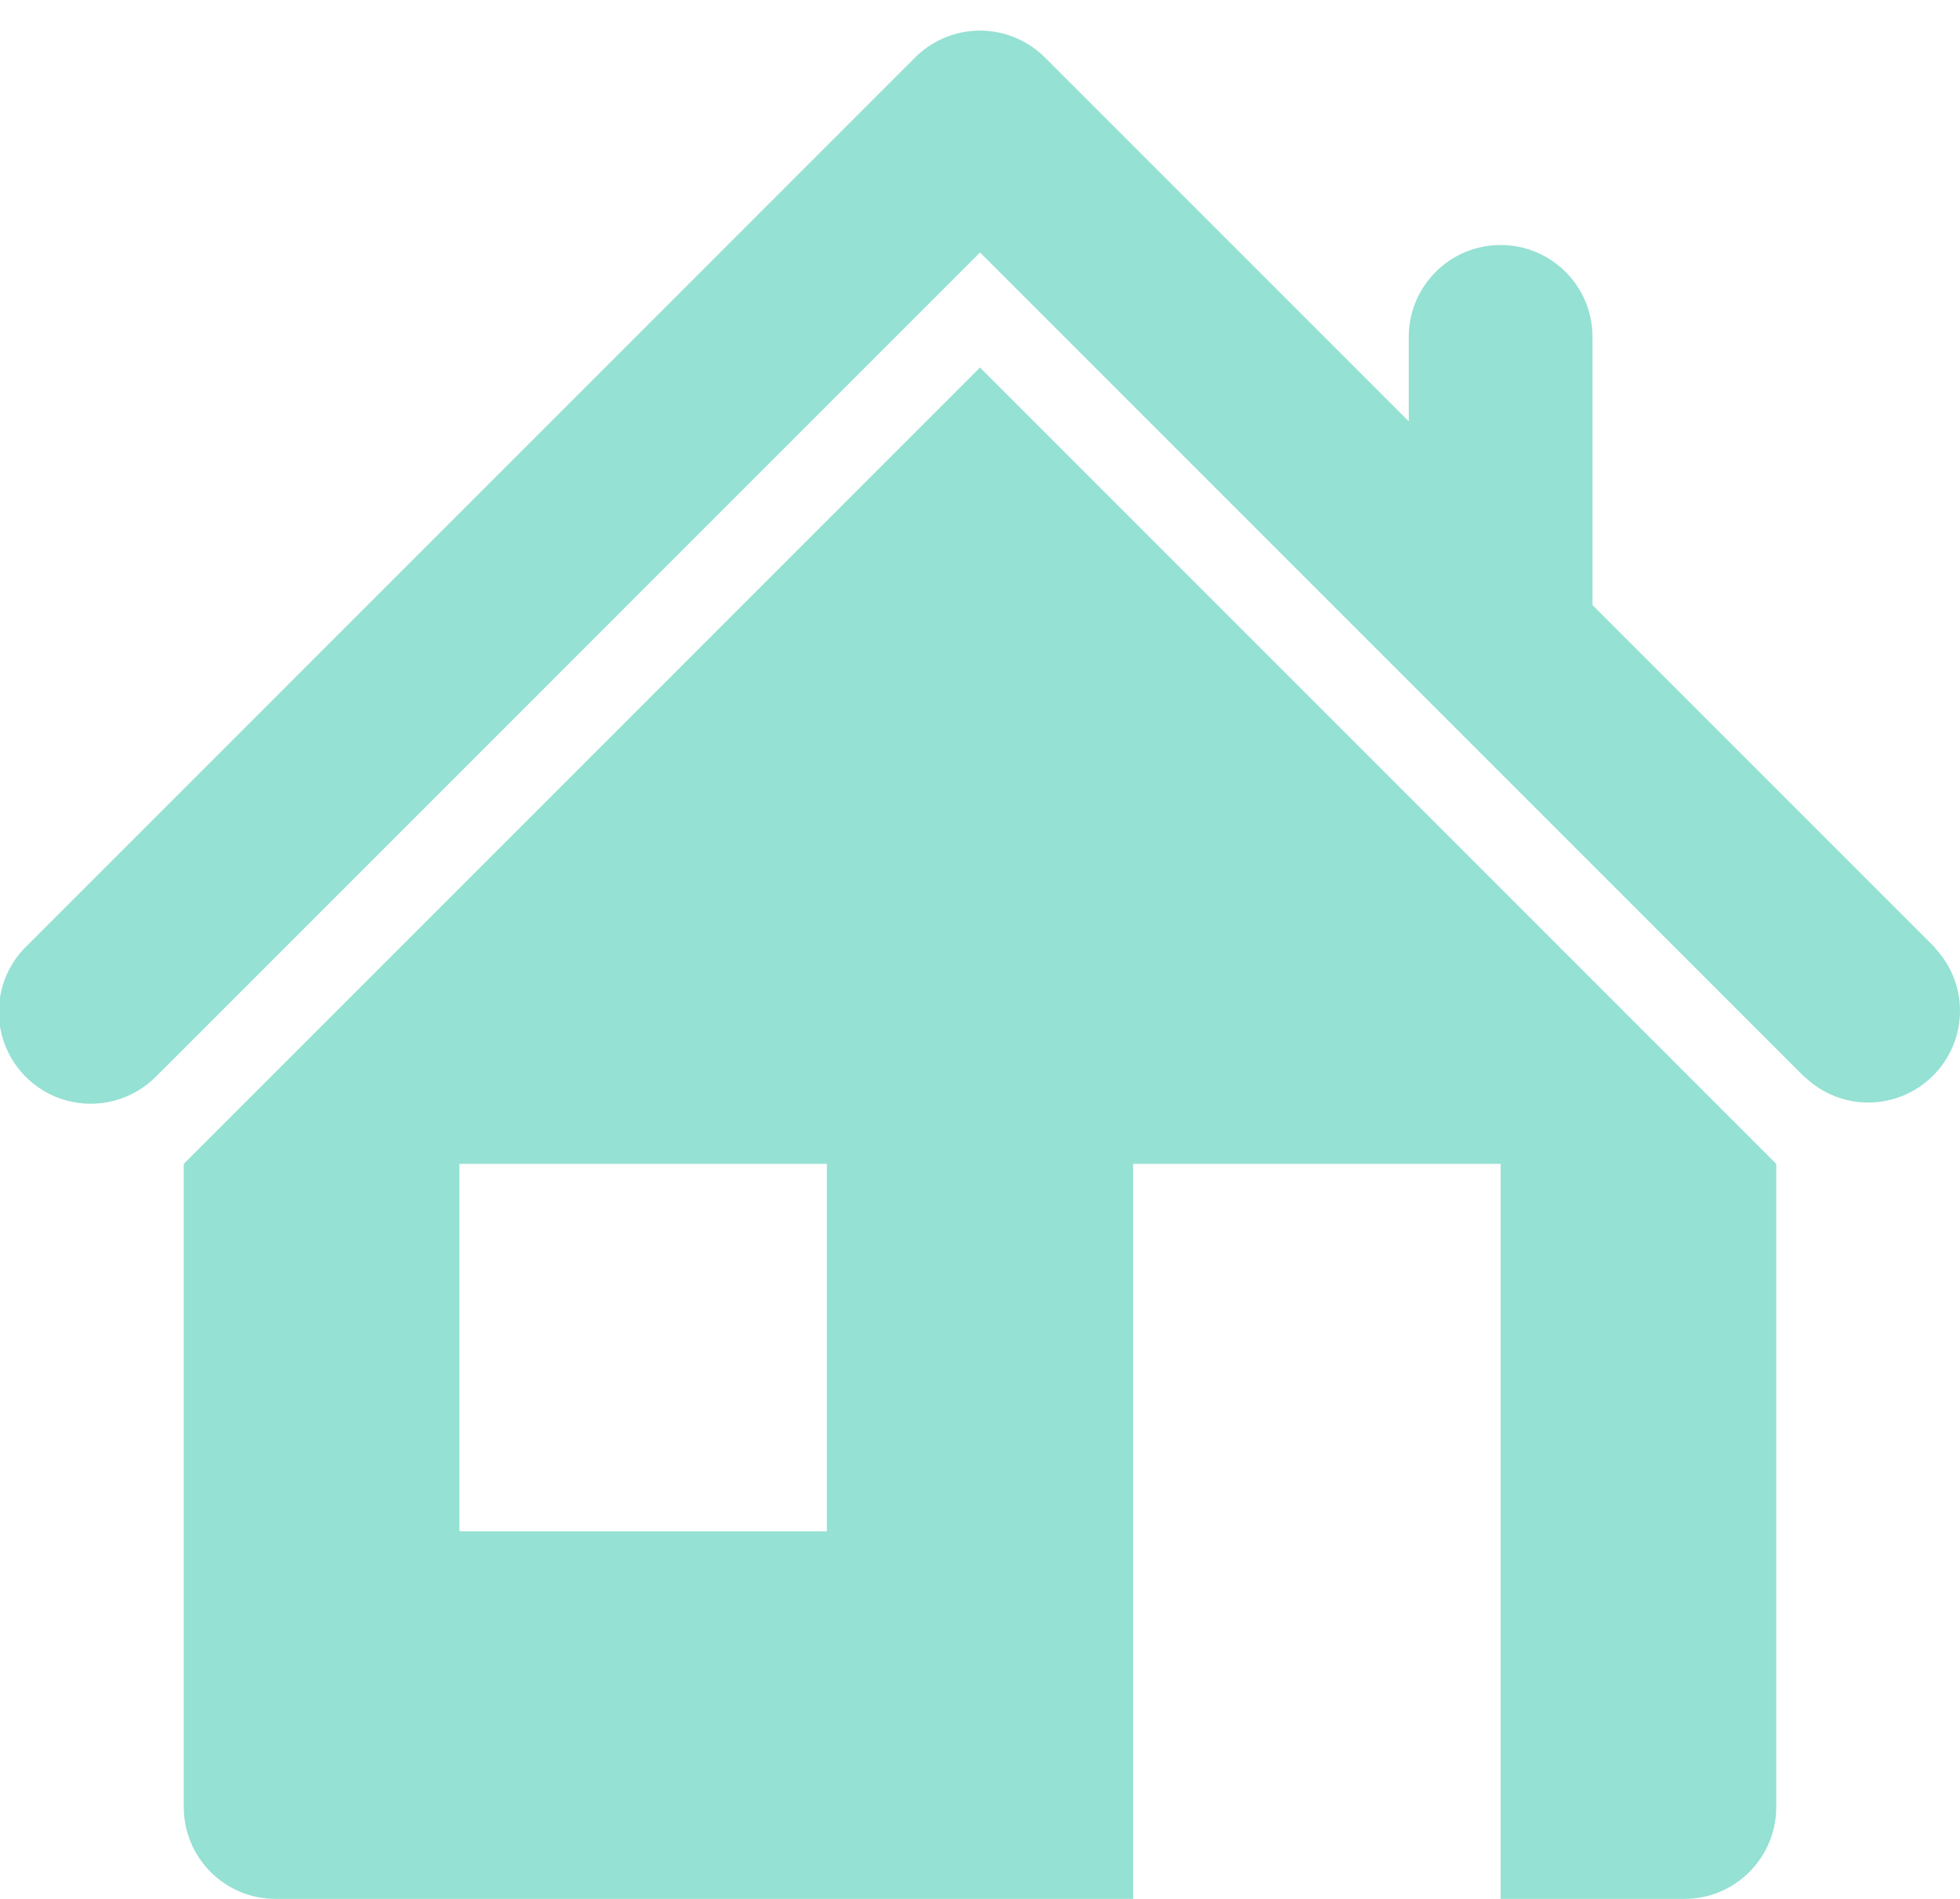
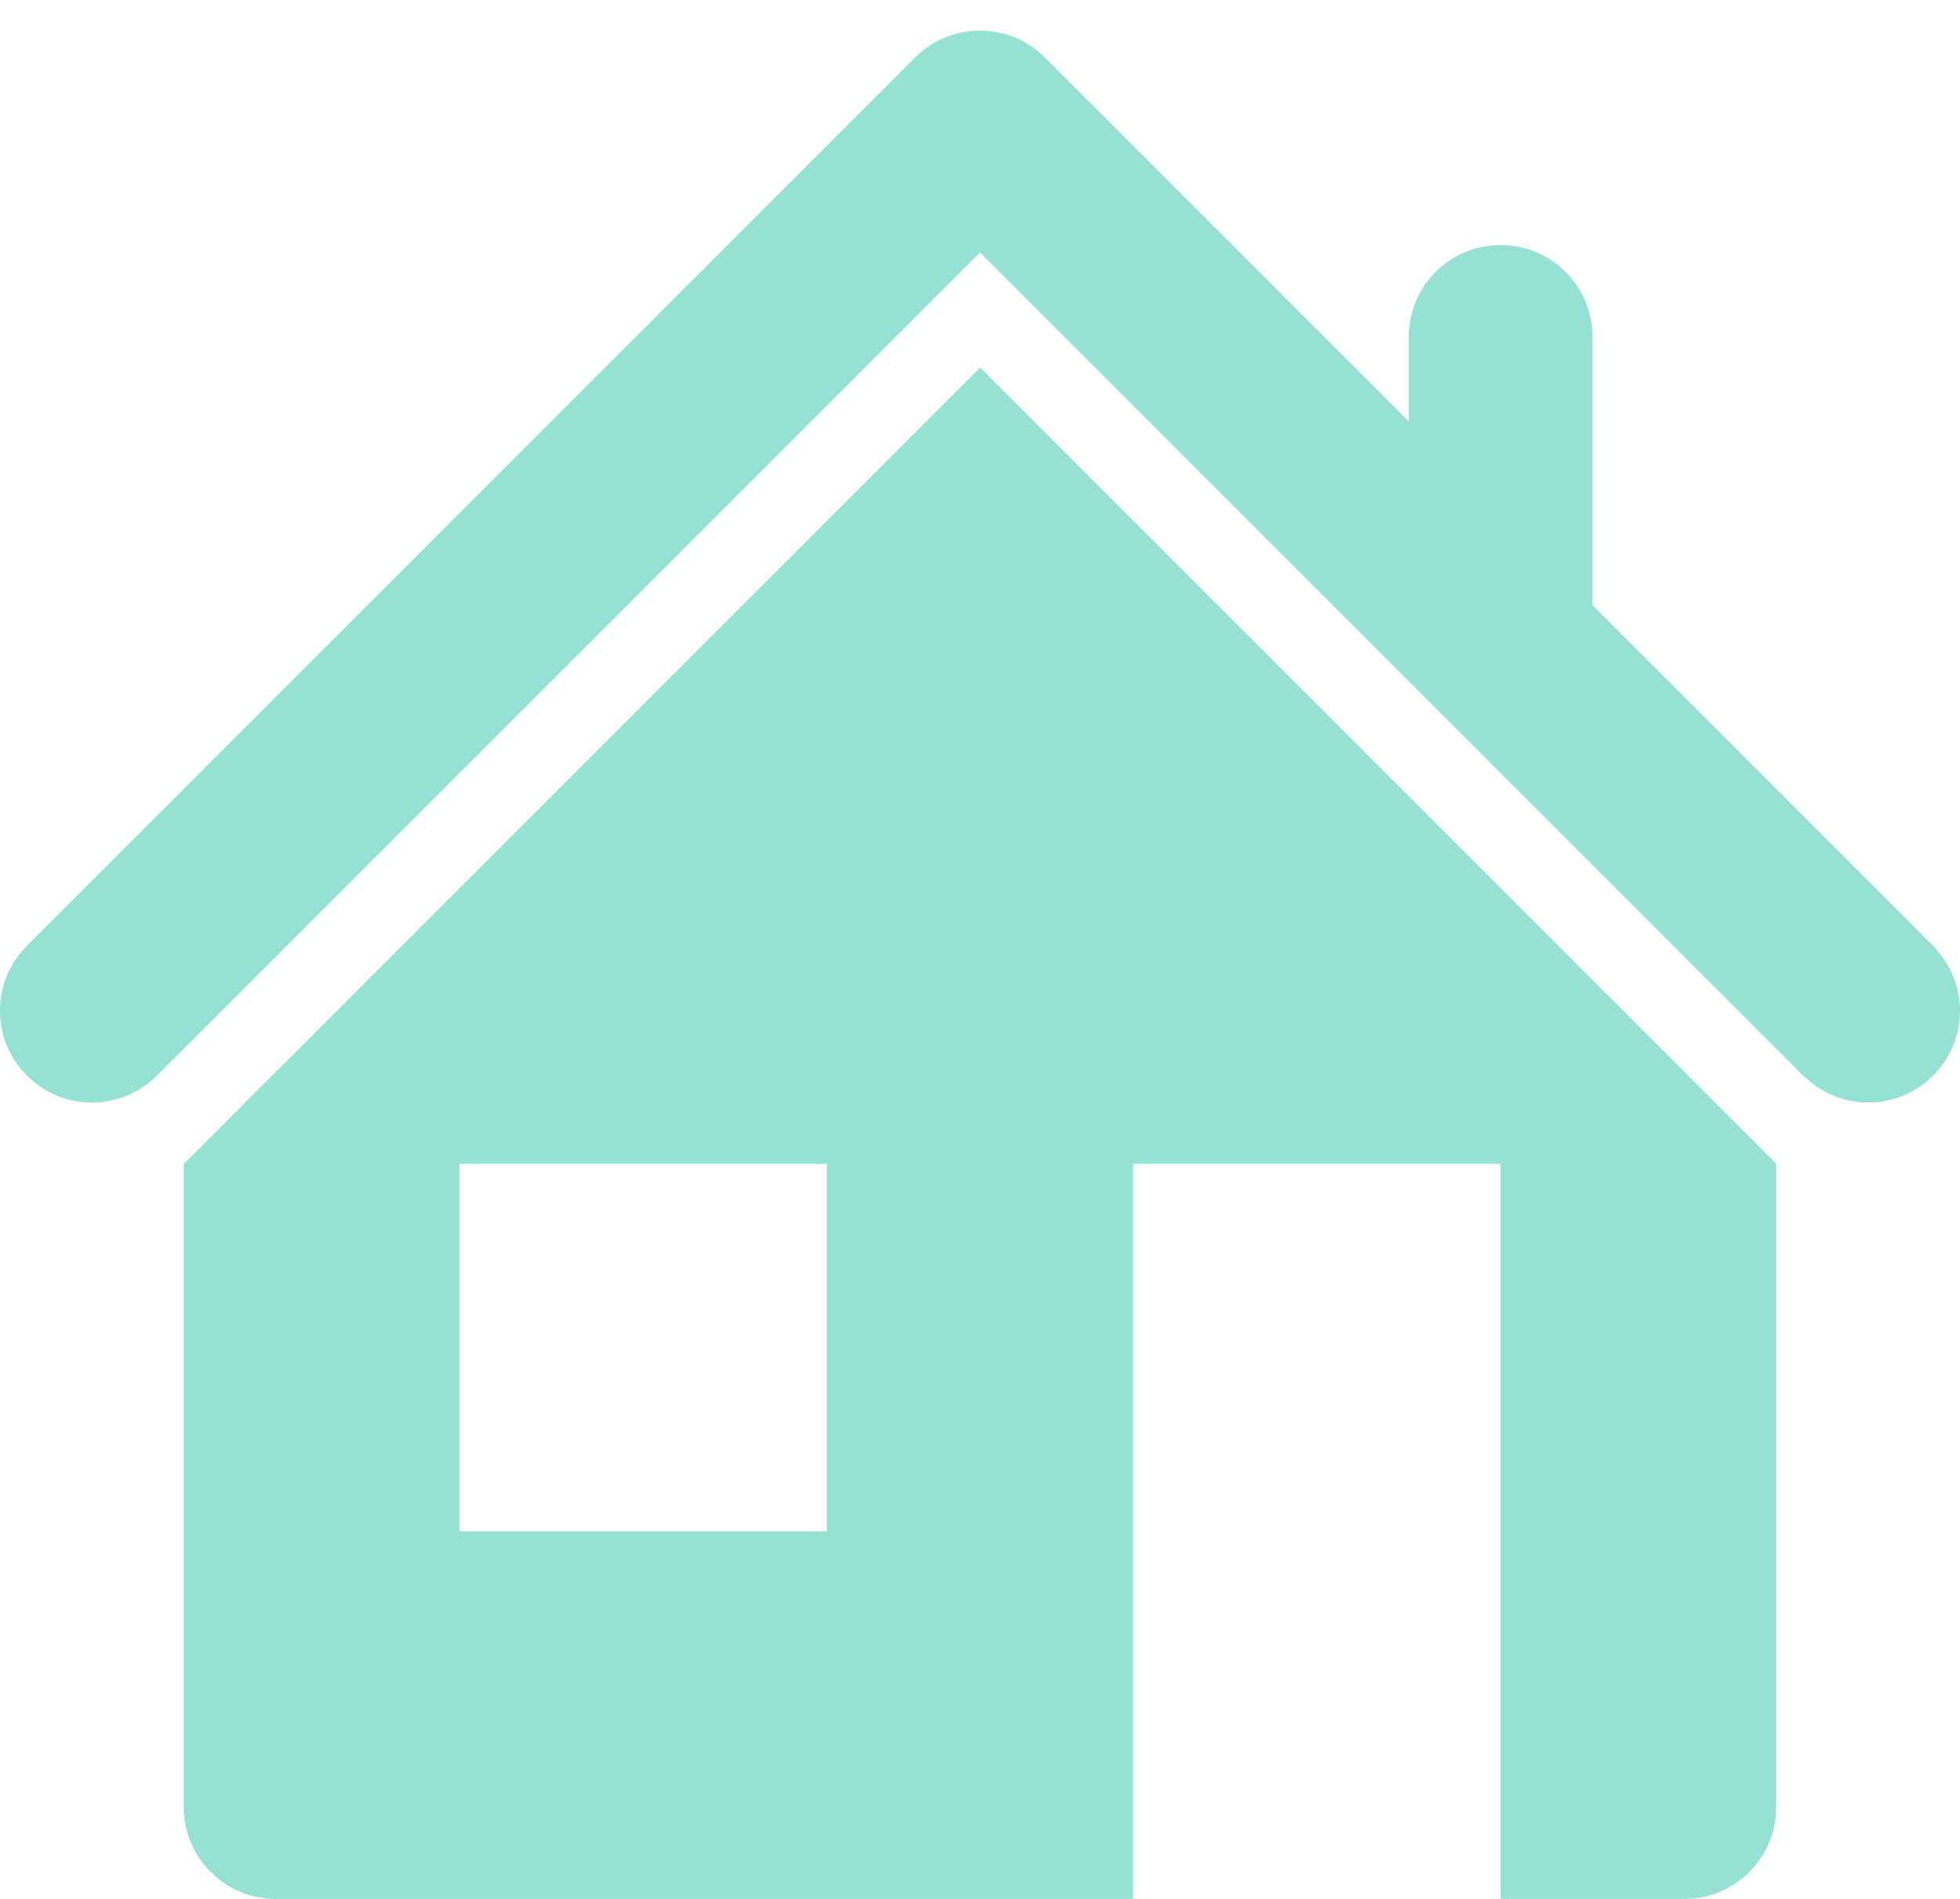
<svg xmlns="http://www.w3.org/2000/svg" viewBox="0 0 32 31">
-   <path fill-rule="evenodd" fill="#95E1D3" d="M32 16.5a1.5 1.5 0 01-1.5 1.499 1.49 1.49 0 01-1.02-.405l-.003.004L16.038 4.159 16 4.122 2.554 17.568h-.001a1.5 1.5 0 11-2.092-2.149L14.919.96C15.192.677 15.575.5 16 .5h.001c.026 0 .052 0 .079.002l.012.001.068.005.004.001c.367.04.694.212.933.468l.001-.001L23 6.878V5.5a1.5 1.5 0 113 0v4.378l5.598 5.598-.004.004c.25.268.406.625.406 1.02zM29 19v10.5a1.5 1.5 0 01-1.5 1.5h-3V19h-6v12h-14A1.5 1.5 0 013 29.5V19L16 6l13 13zm-15.5 0h-6v6h6v-6z" />
+   <path fill-rule="evenodd" fill="rgb(149, 225, 211)" d="M32.000,16.500 C32.000,17.328 31.328,17.999 30.500,17.999 C30.105,17.999 29.748,17.844 29.480,17.594 L29.477,17.598 L16.038,4.159 L16.038,4.159 L16.000,4.122 L16.000,4.122 L2.554,17.568 L2.553,17.568 C2.282,17.835 1.910,17.999 1.500,17.999 C0.672,17.999 -0.000,17.328 -0.000,16.500 C-0.000,16.075 0.177,15.692 0.461,15.419 L14.919,0.960 C15.192,0.677 15.575,0.500 16.000,0.500 L16.000,0.500 L16.000,0.500 C16.000,0.500 16.000,0.500 16.001,0.500 C16.027,0.500 16.053,0.500 16.080,0.502 C16.084,0.502 16.088,0.503 16.092,0.503 C16.115,0.504 16.137,0.506 16.160,0.508 C16.161,0.508 16.162,0.508 16.164,0.509 C16.531,0.549 16.858,0.721 17.097,0.977 L17.098,0.976 L23.000,6.878 L23.000,5.500 C23.000,4.671 23.671,4.000 24.500,4.000 C25.328,4.000 26.000,4.671 26.000,5.500 L26.000,9.878 L31.598,15.476 L31.594,15.480 C31.844,15.748 32.000,16.105 32.000,16.500 ZM29.000,19.000 L29.000,23.500 L29.000,25.500 L29.000,29.500 C29.000,30.328 28.328,31.000 27.500,31.000 L24.500,31.000 L24.500,19.000 L18.500,19.000 L18.500,31.000 L4.500,31.000 C3.672,31.000 3.000,30.328 3.000,29.500 L3.000,25.500 L3.000,23.500 L3.000,19.000 L16.000,6.000 L29.000,19.000 ZM13.500,19.000 L7.500,19.000 L7.500,25.000 L13.500,25.000 L13.500,19.000 Z" />
</svg>
